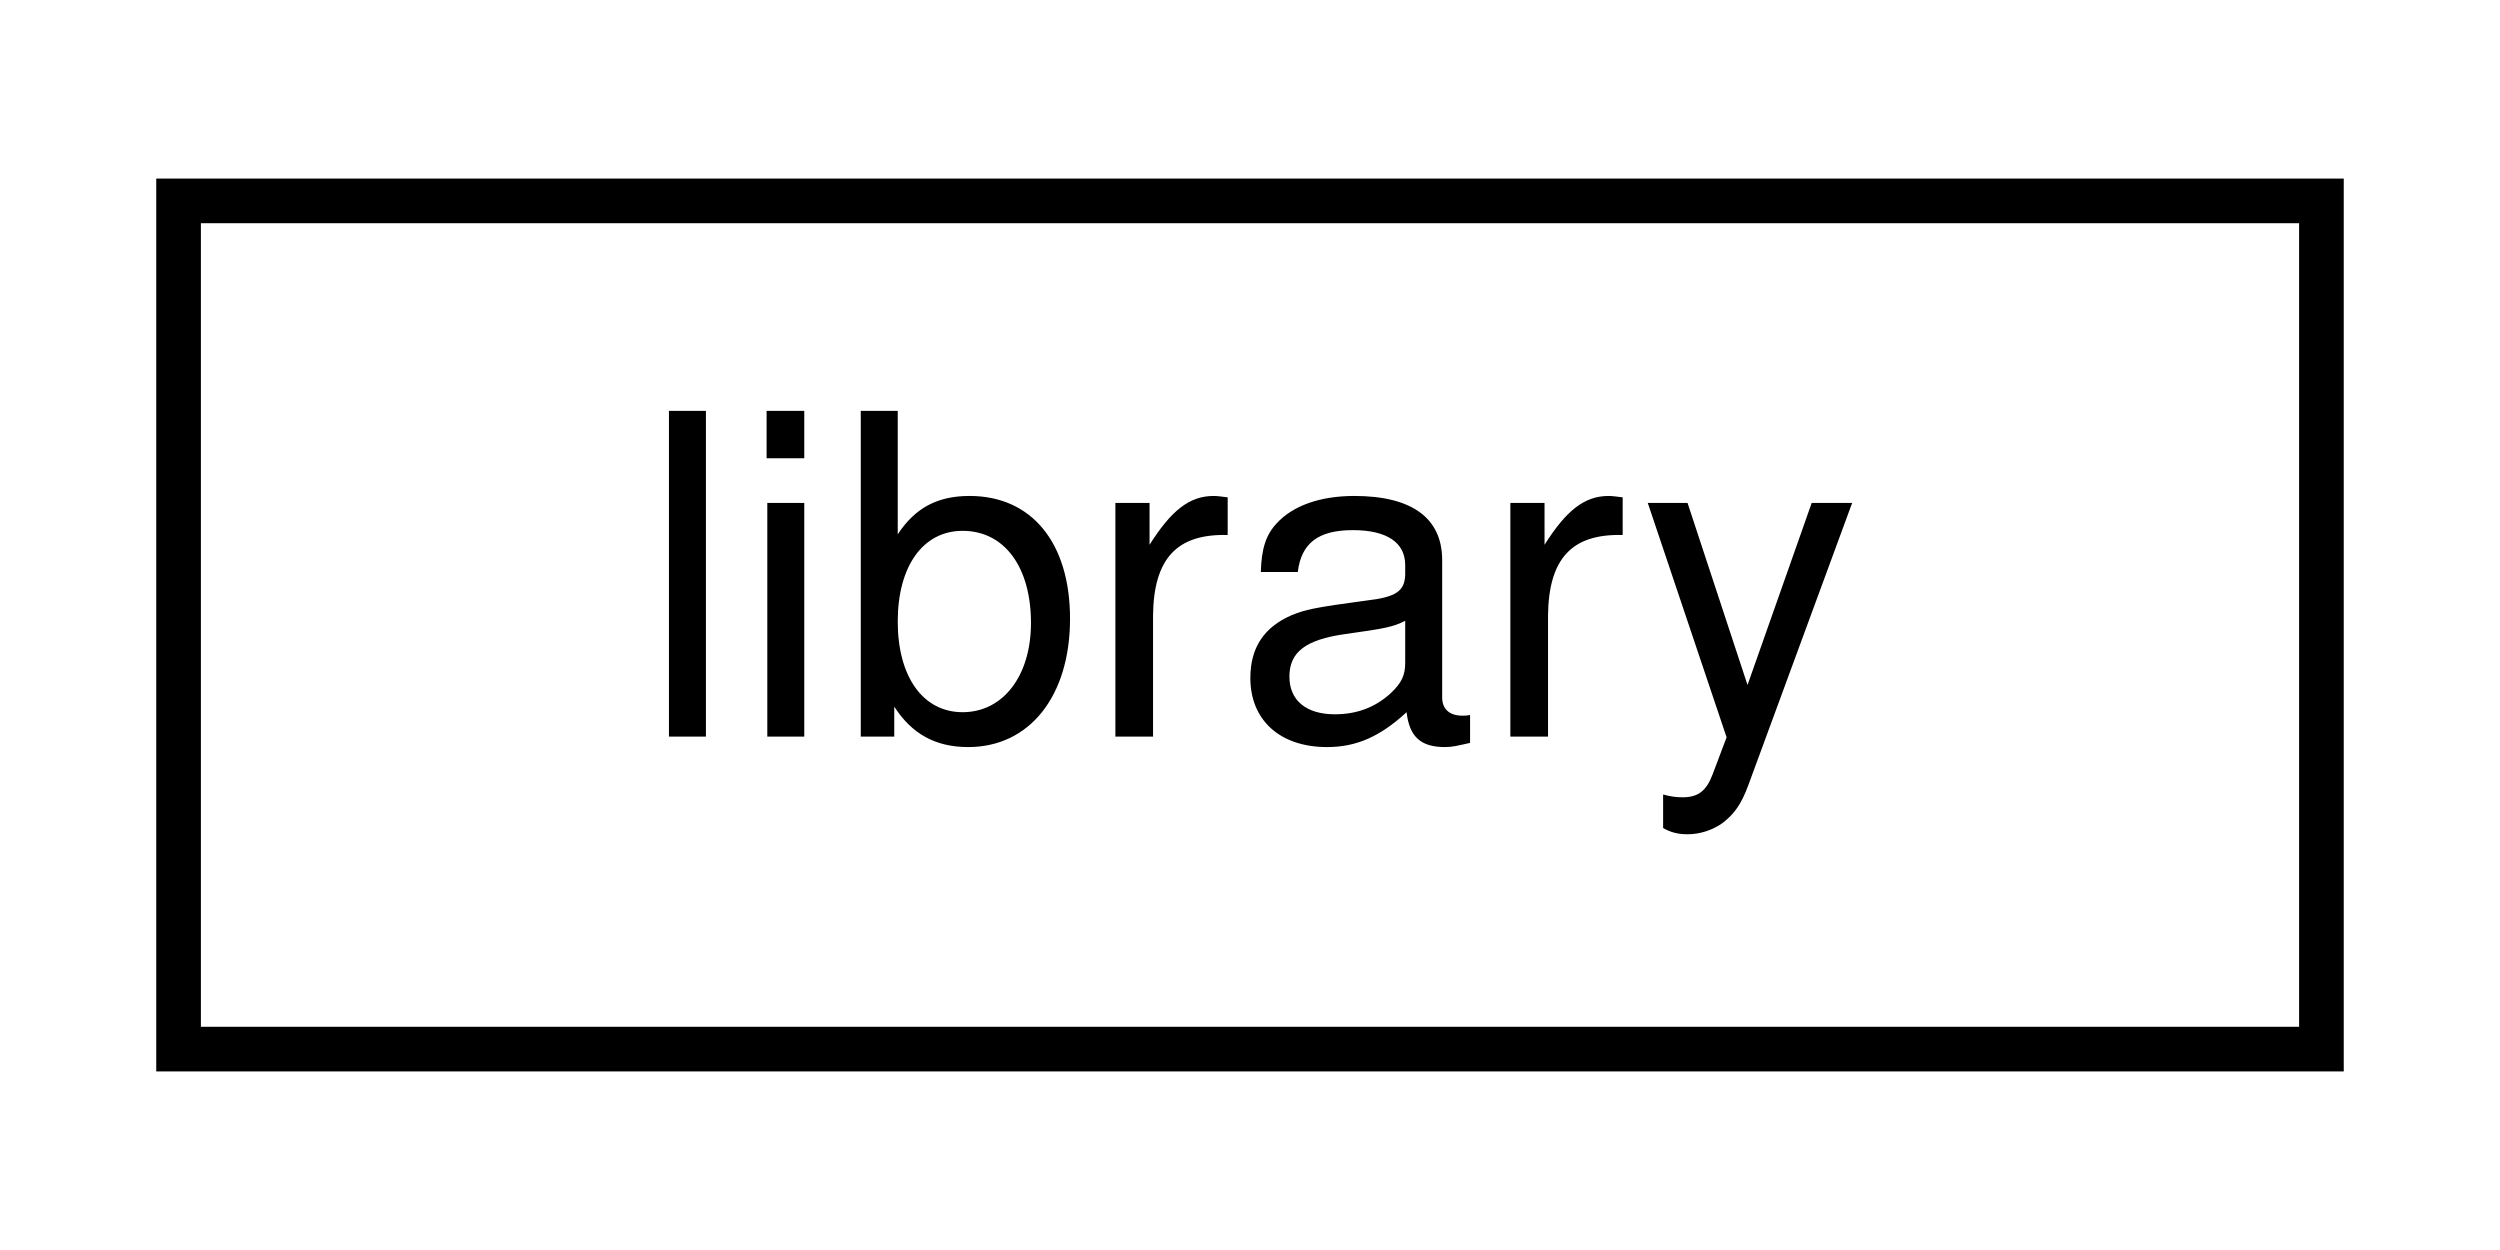
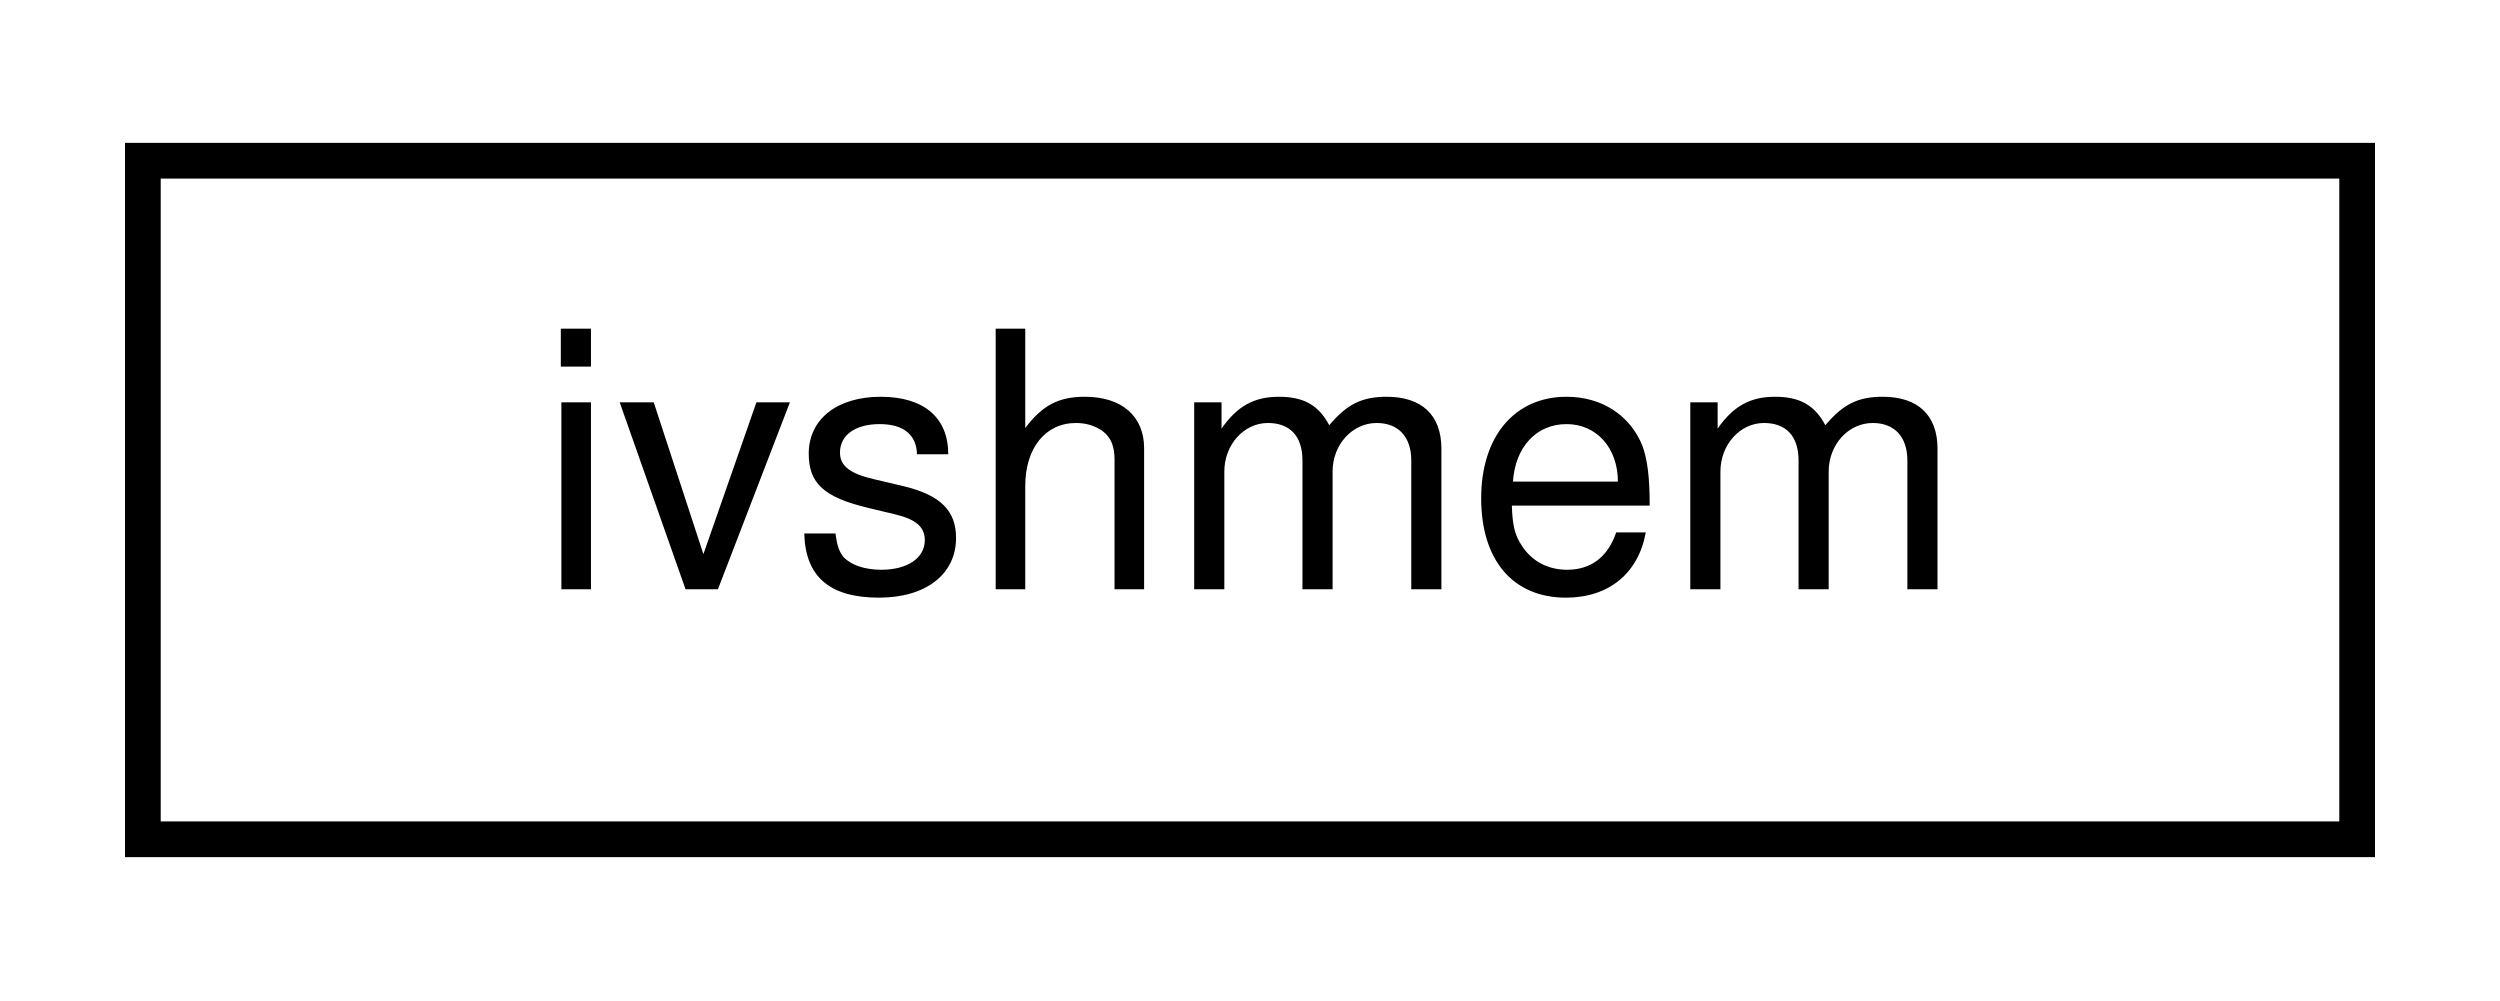
- <svg xmlns="http://www.w3.org/2000/svg" xmlns:xlink="http://www.w3.org/1999/xlink" width="56pt" height="28pt" viewBox="0.00 0.00 56.00 28.00">
+ <svg xmlns="http://www.w3.org/2000/svg" xmlns:xlink="http://www.w3.org/1999/xlink" width="70pt" height="28pt" viewBox="0.00 0.00 70.00 28.00">
  <g id="graph0" class="graph" transform="scale(1 1) rotate(0) translate(4 24)">
    <g id="node1" class="node">
      <g id="a_node1">
-         <a xlink:href="classlibrary.html" target="_top" xlink:title=" ">
-           <polygon fill="none" stroke="black" points="0,-0.5 0,-19.5 48,-19.5 48,-0.5 0,-0.5" />
-           <text text-anchor="middle" x="24" y="-7.5" font-family="Helvetica,sans-Serif" font-size="10.00">library</text>
+         <a target="_parent" xlink:href="../libpalliate/classivshmem.html" xlink:title=" ">
+           <polygon fill="none" stroke="black" points="0,-0.5 0,-19.5 62,-19.5 62,-0.5 0,-0.5" />
+           <text text-anchor="middle" x="31" y="-7.5" font-family="Helvetica,sans-Serif" font-size="10.00">ivshmem</text>
        </a>
      </g>
    </g>
  </g>
</svg>
